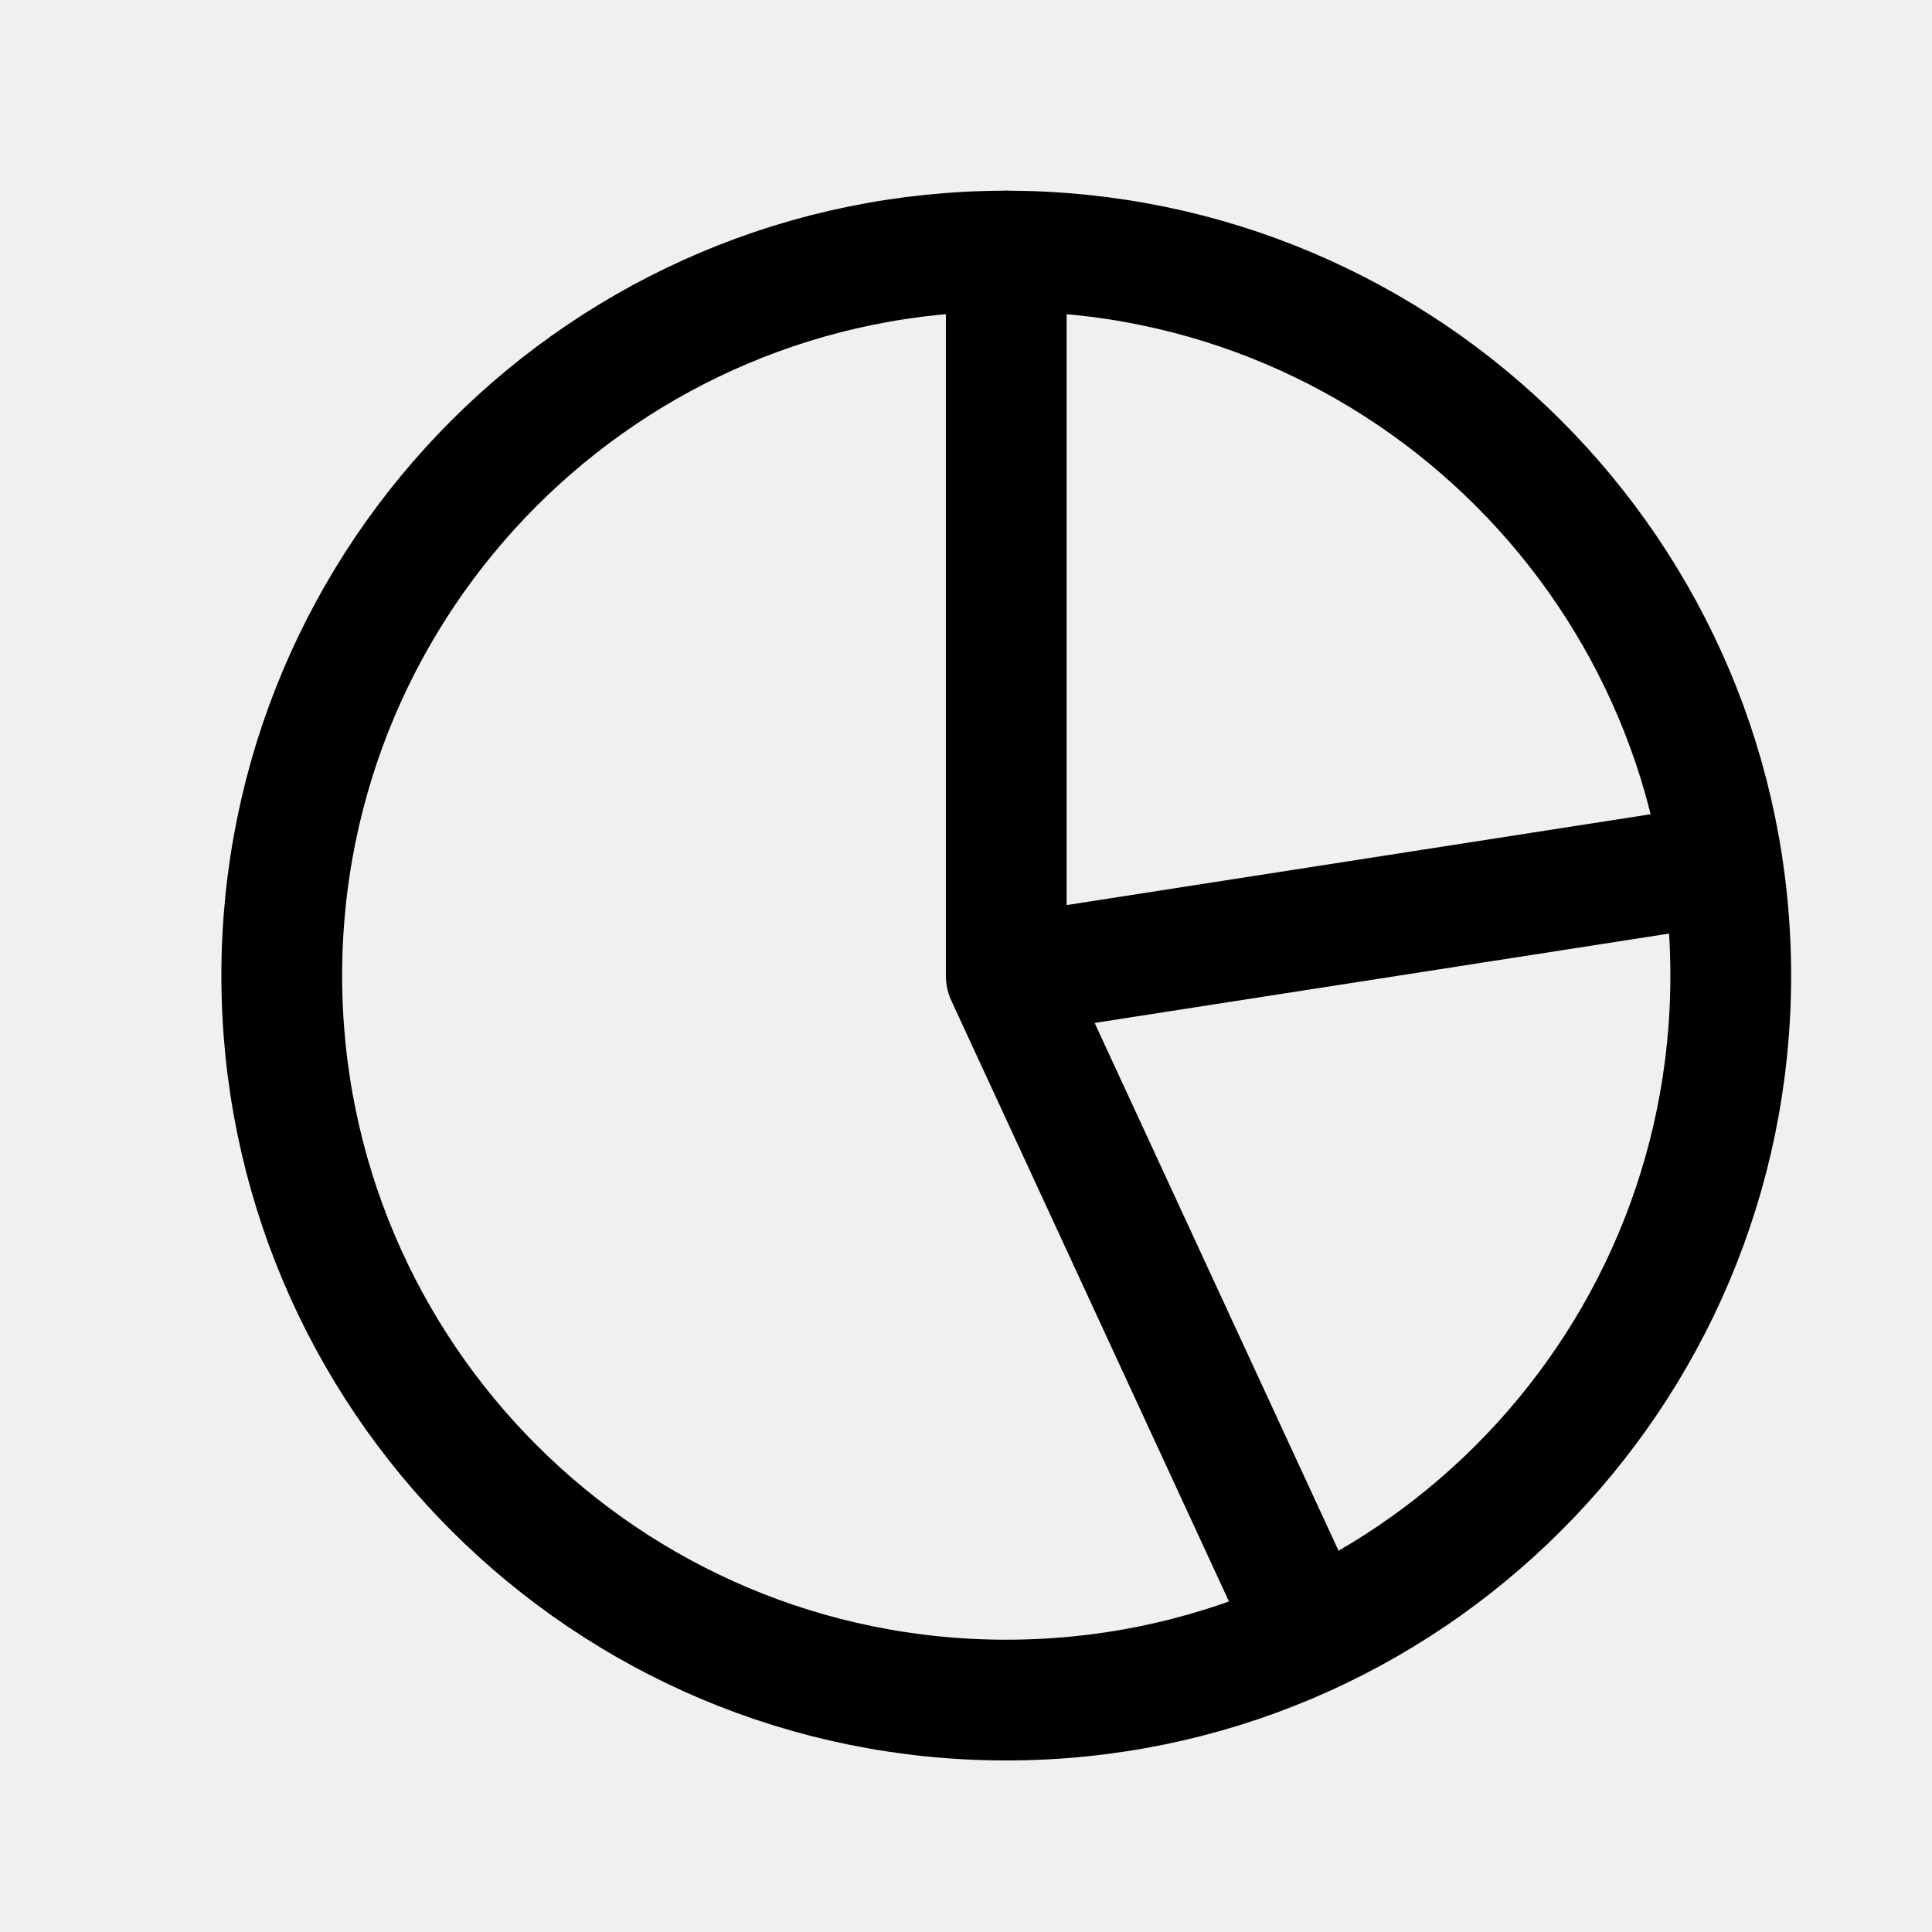
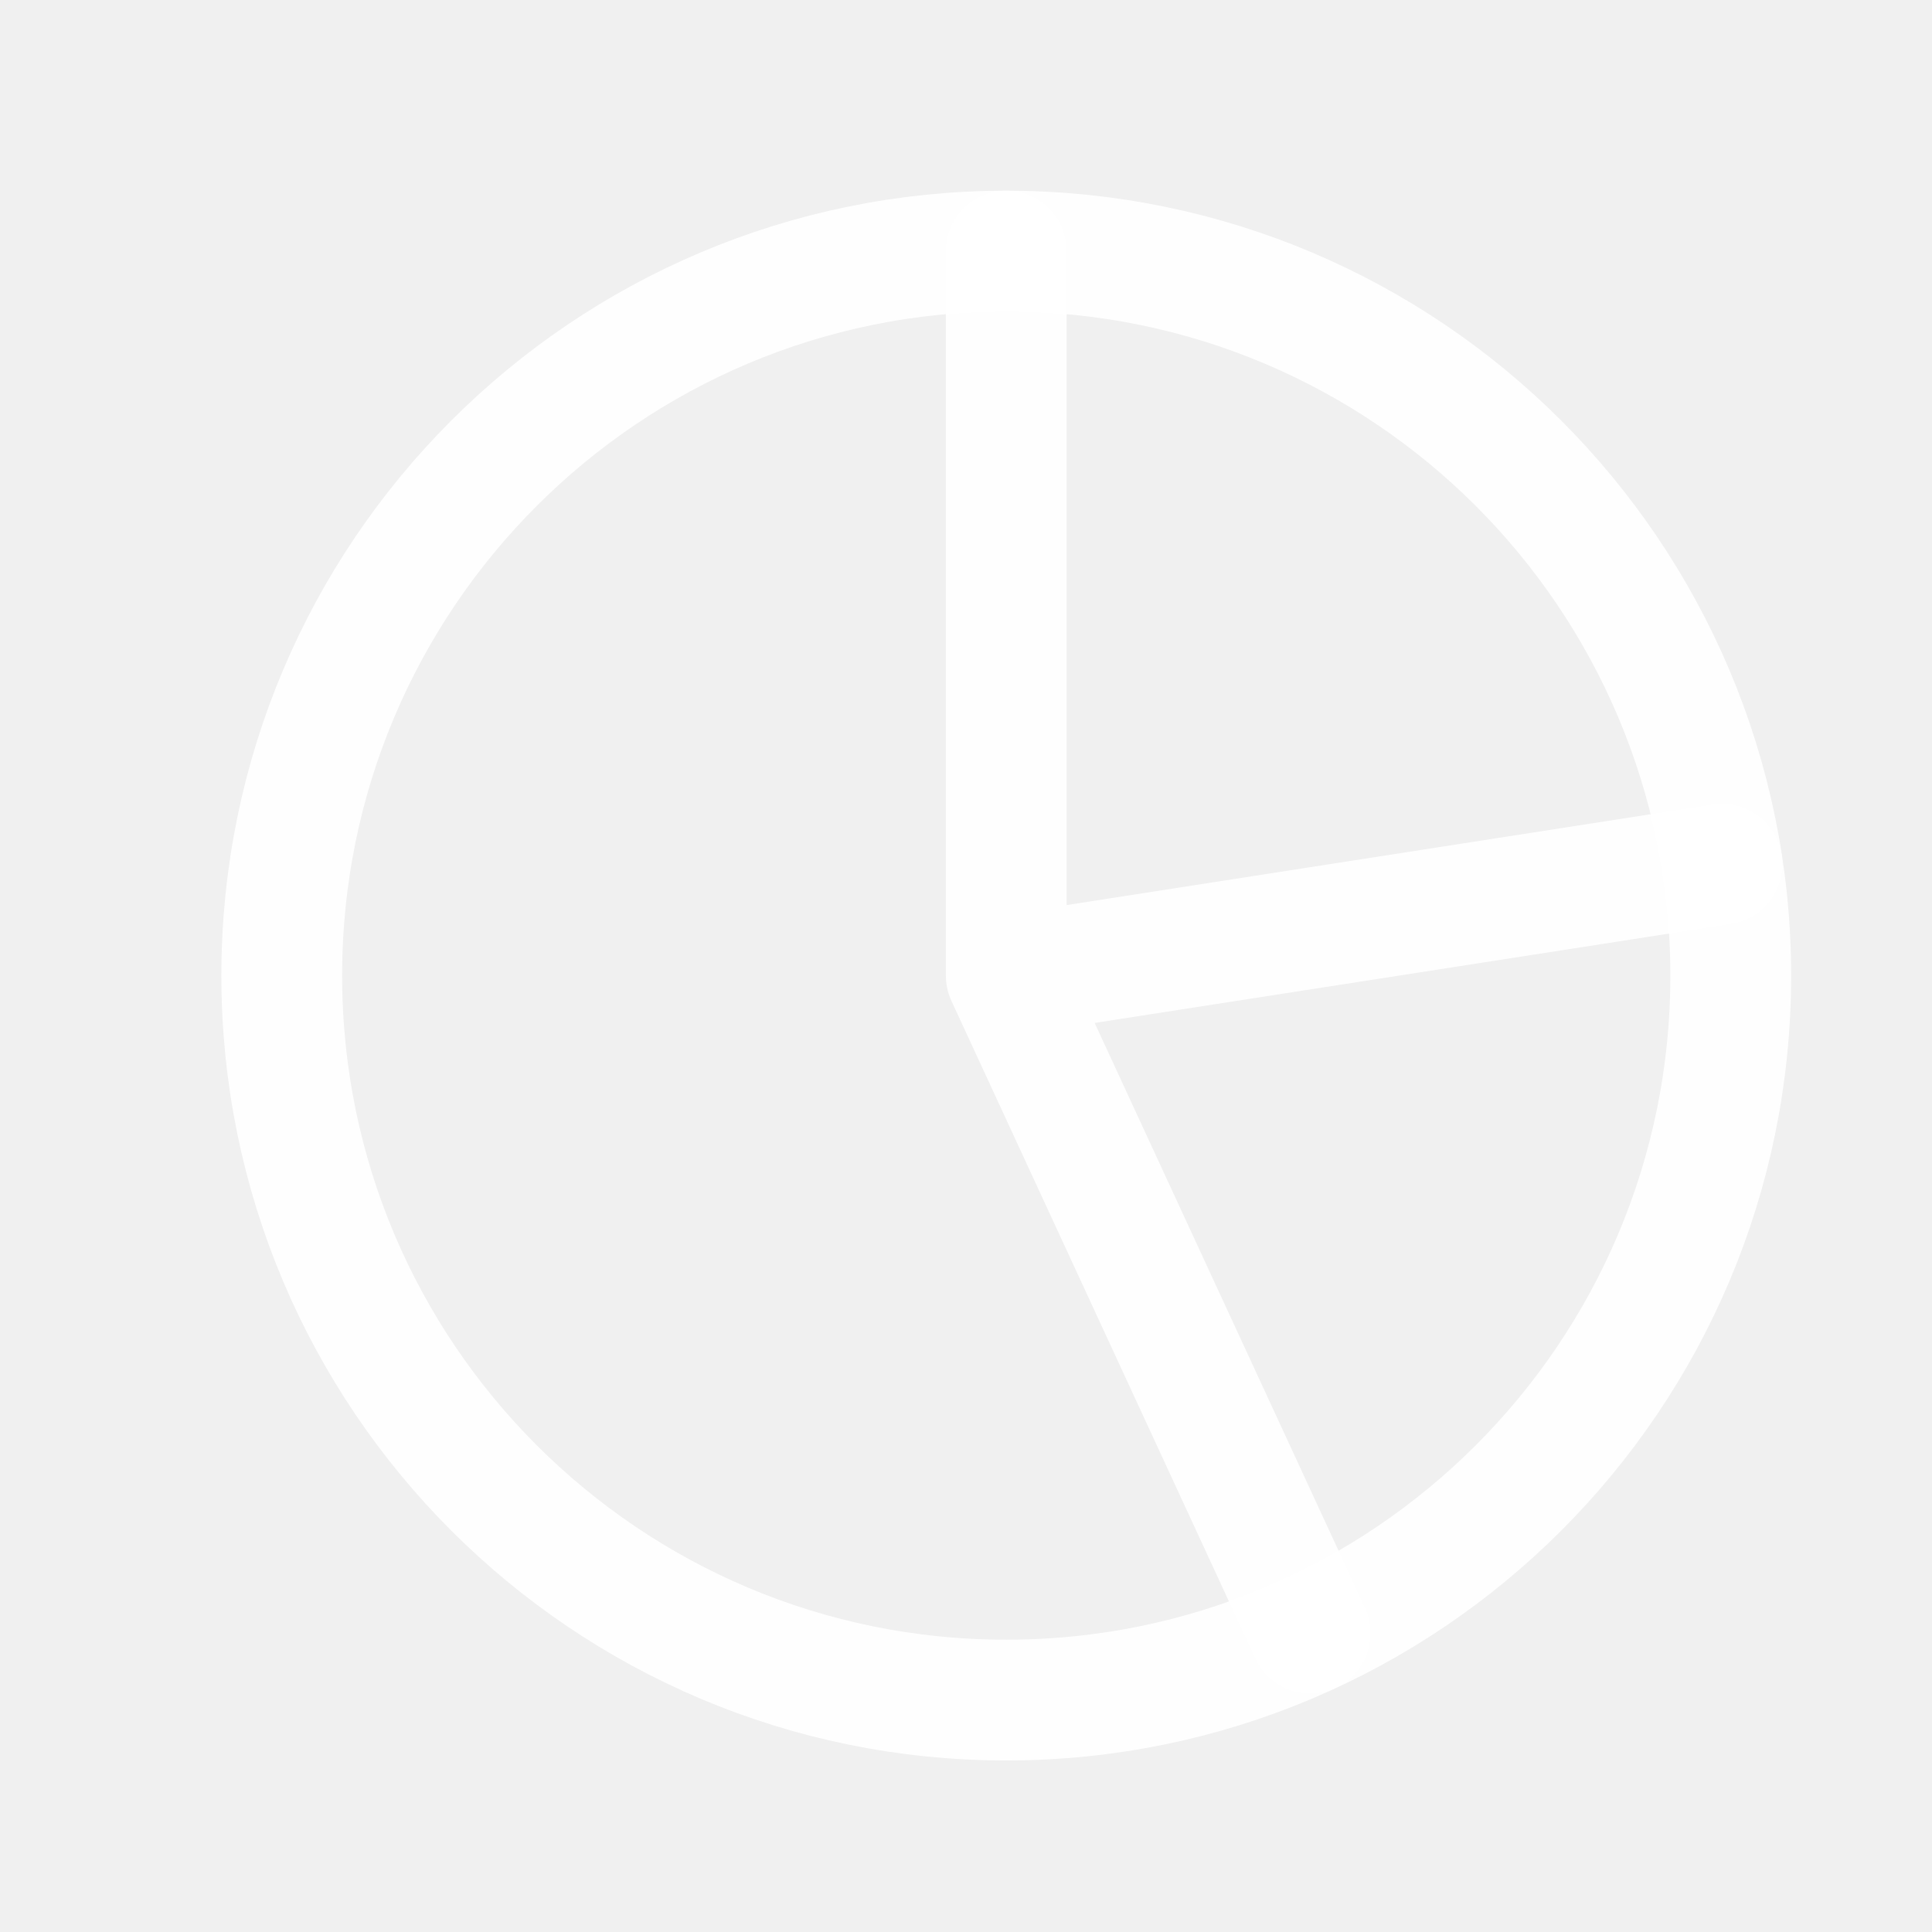
<svg xmlns="http://www.w3.org/2000/svg" width="24" height="24" viewBox="0 0 24 24" fill="none">
-   <path d="M21.5 12.119C21.5 7.149 17.471 3.119 12.5 3.119C7.529 3.119 3.5 7.149 3.5 12.119C3.5 17.09 7.529 21.119 12.5 21.119C17.471 21.119 21.5 17.09 21.5 12.119Z" stroke="currentColor" stroke-width="1.5" stroke-linecap="round" stroke-linejoin="round" />
-   <path d="M12.5 12.119L16.275 20.288M12.5 12.119V3.119M12.5 12.119L21.391 10.736" stroke="currentColor" stroke-width="1.5" stroke-linecap="round" stroke-linejoin="round" />
+   <path d="M21.5 12.119C21.5 7.149 17.471 3.119 12.5 3.119C7.529 3.119 3.5 7.149 3.5 12.119C3.5 17.09 7.529 21.119 12.5 21.119C17.471 21.119 21.5 17.09 21.5 12.119Z" stroke="white" stroke-opacity="0.96" stroke-width="1.5" stroke-linecap="round" stroke-linejoin="round" />
+   <path d="M12.5 12.119L16.275 20.288M12.5 12.119V3.119M12.5 12.119L21.391 10.736" stroke="white" stroke-opacity="0.96" stroke-width="1.5" stroke-linecap="round" stroke-linejoin="round" />
</svg>
